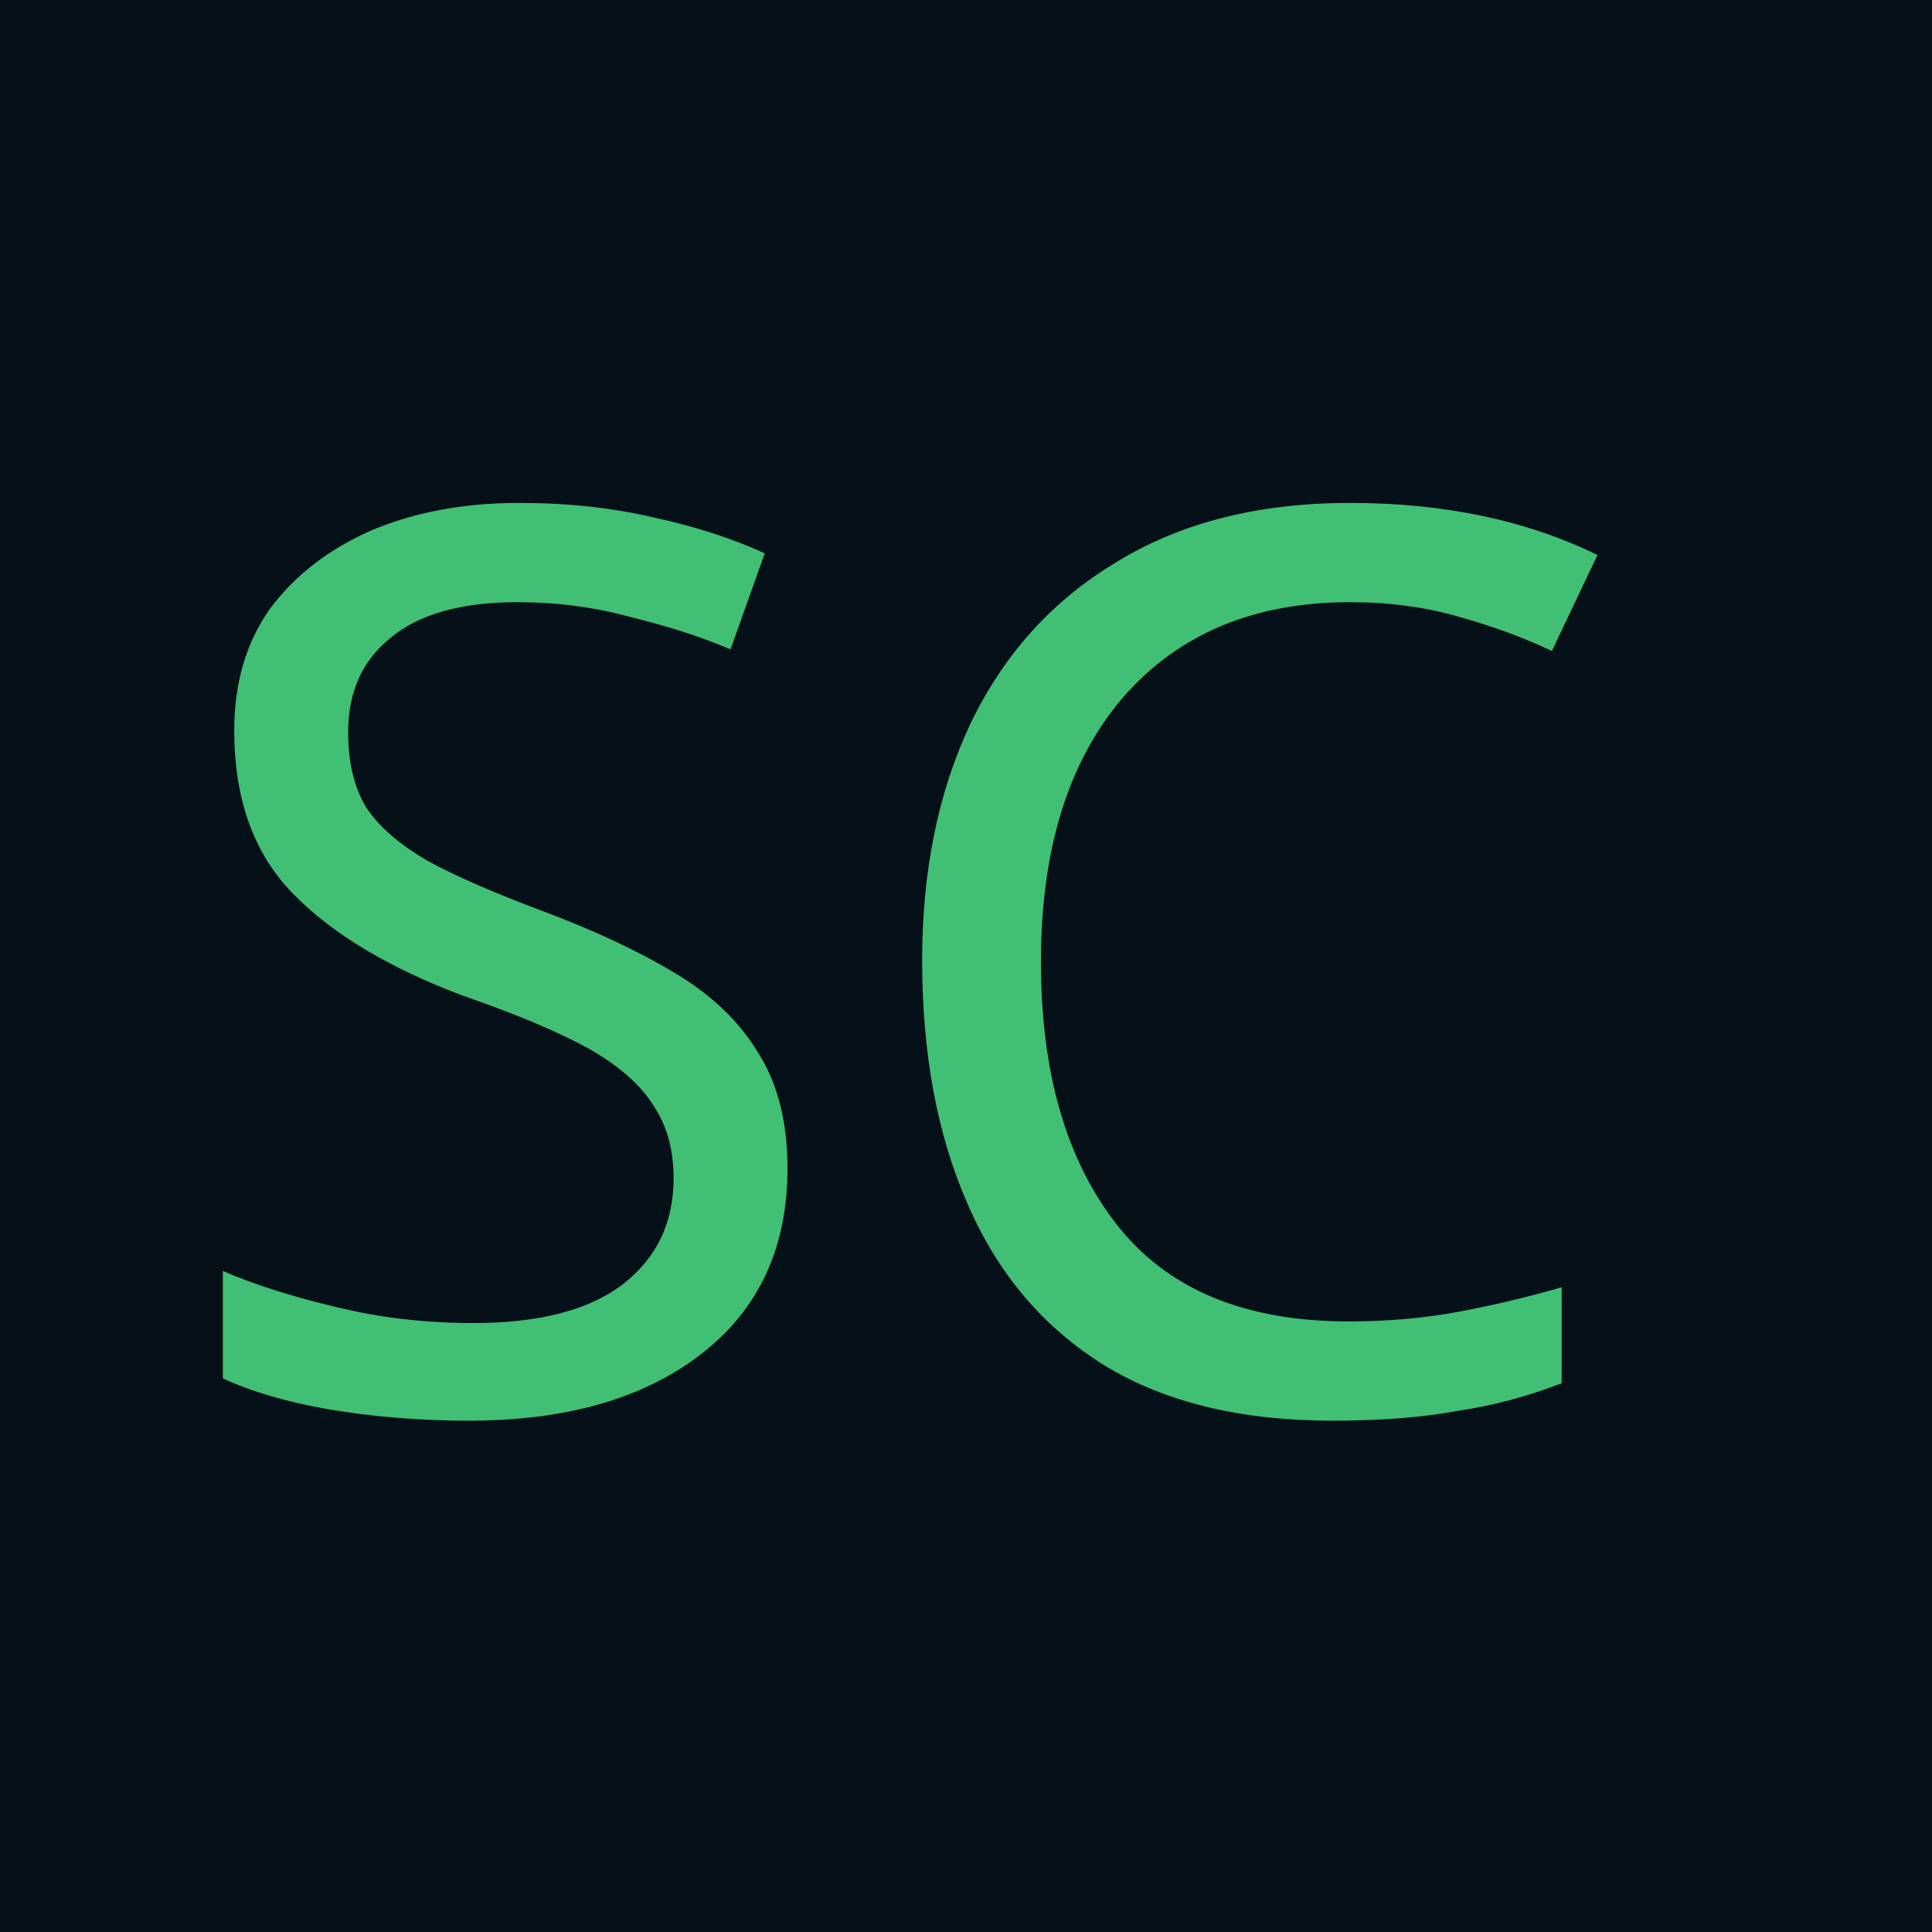
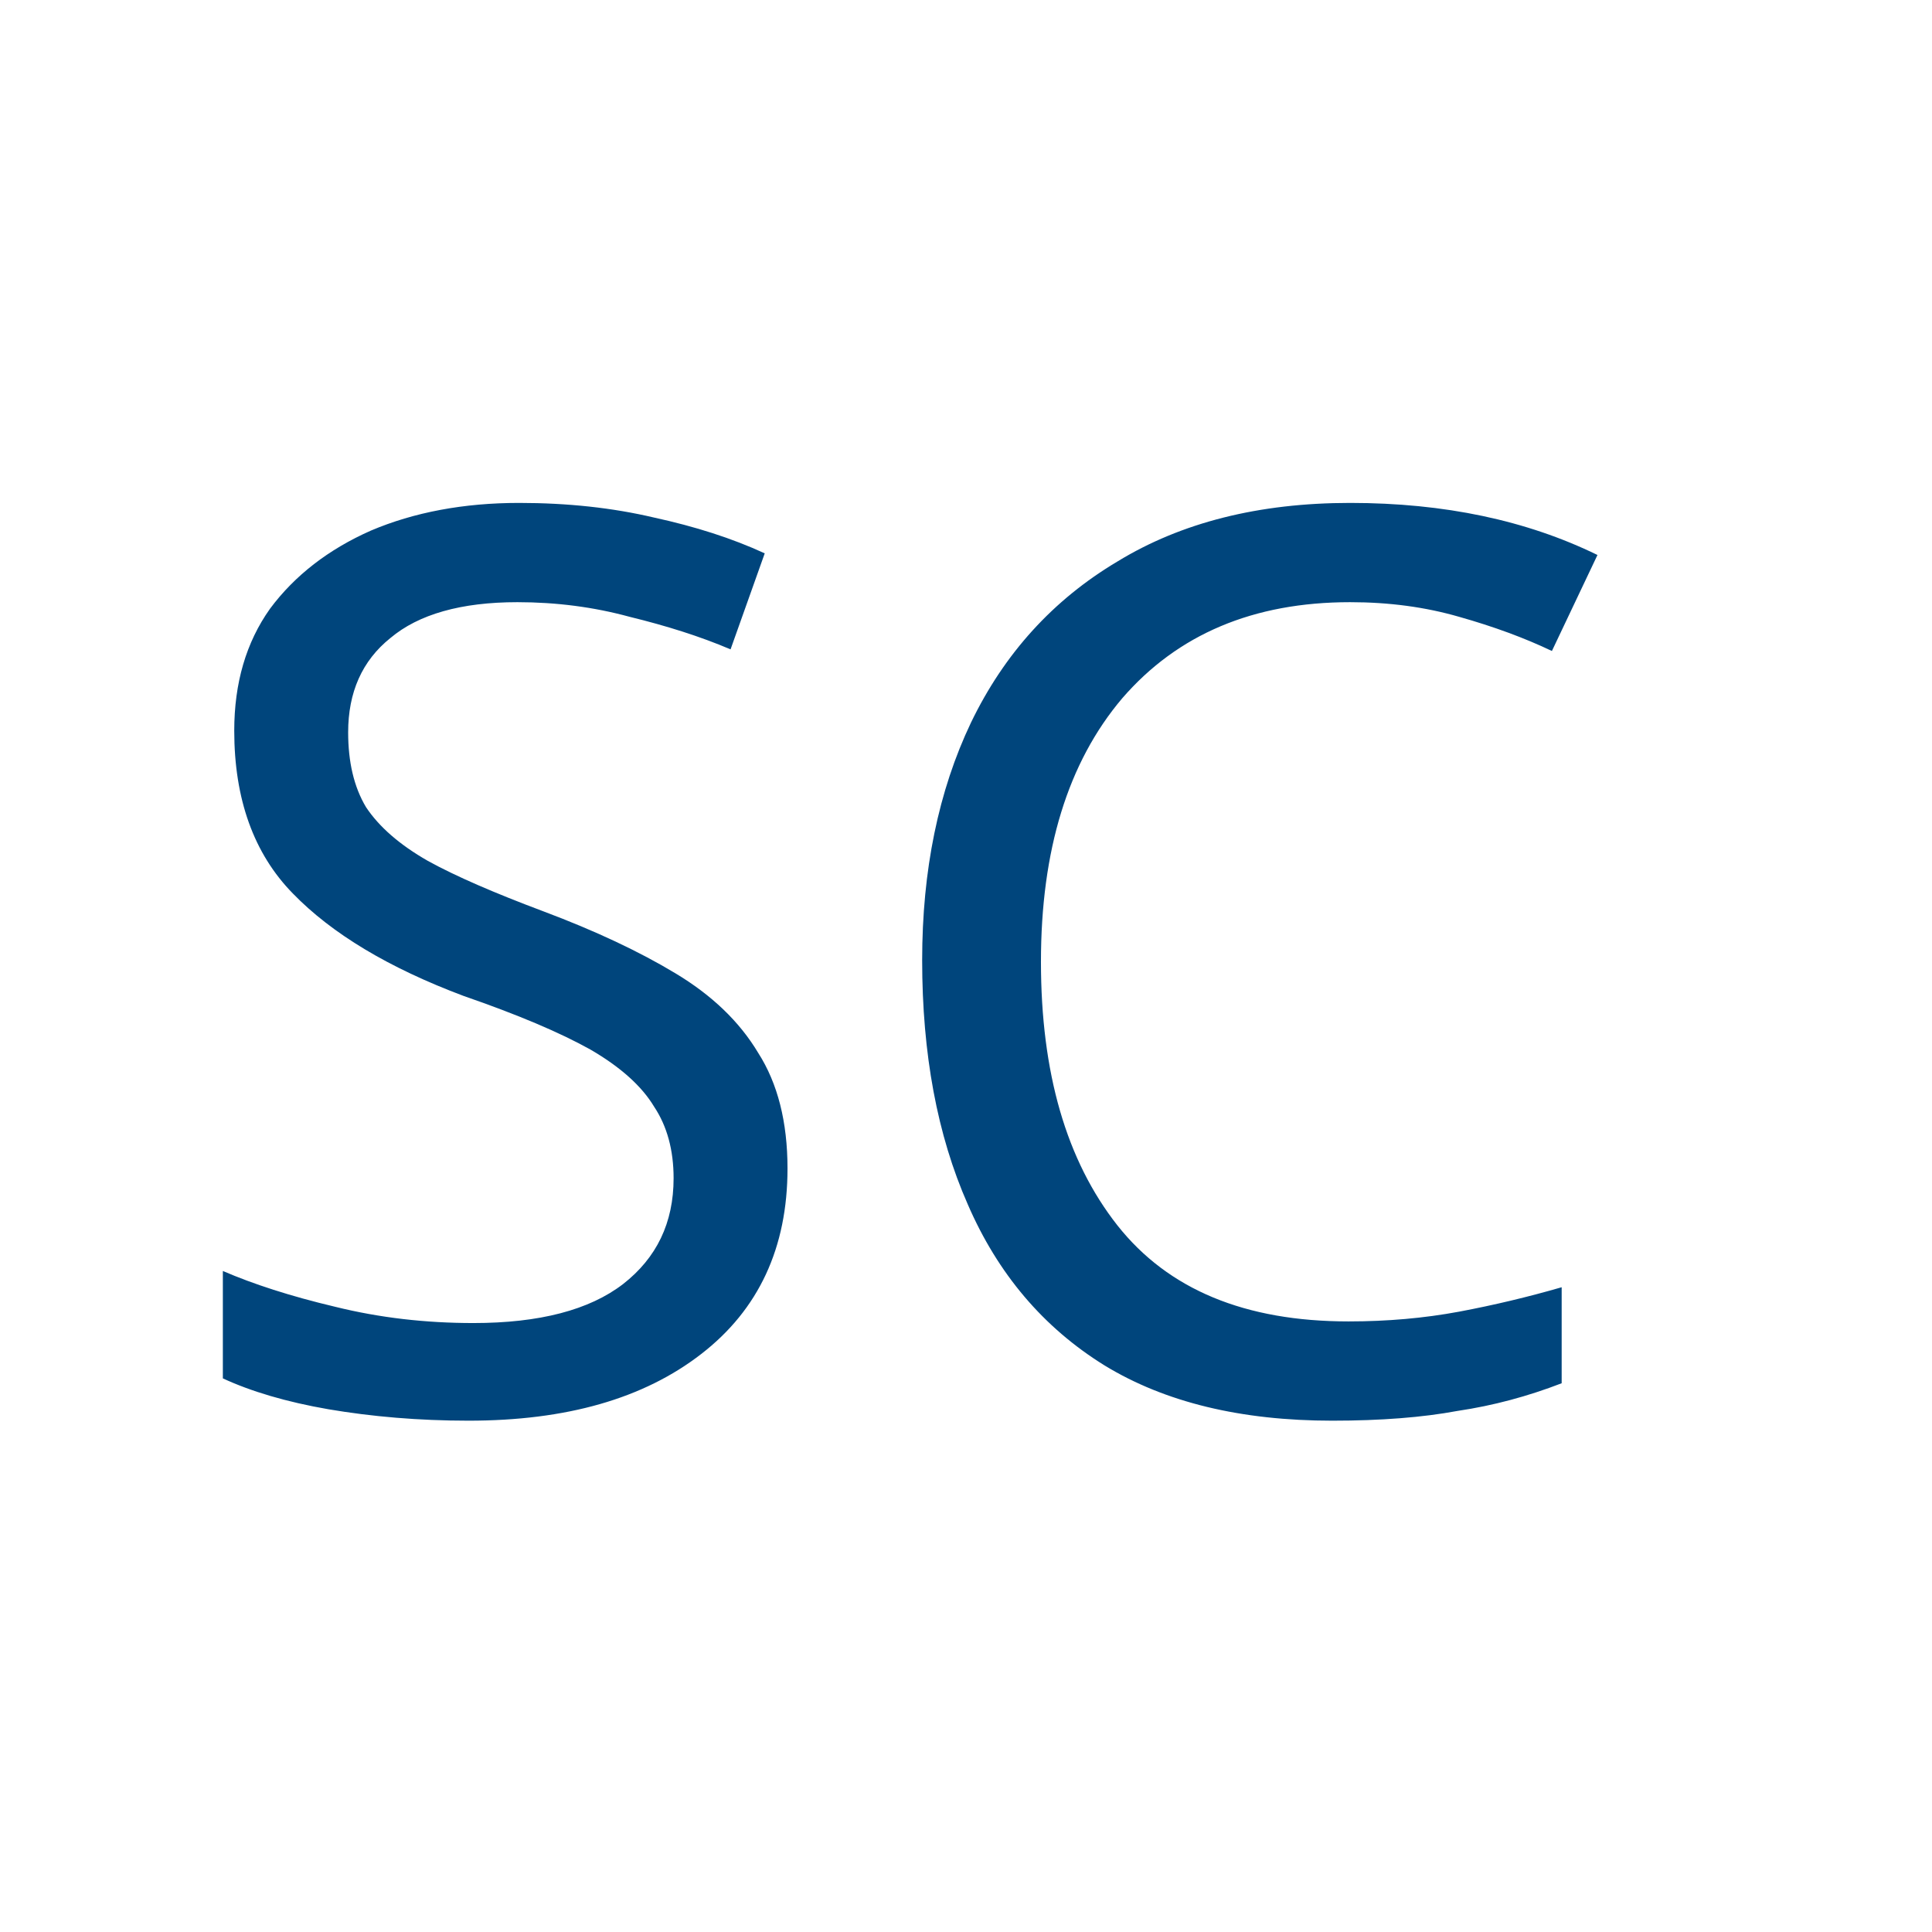
<svg xmlns="http://www.w3.org/2000/svg" width="100%" height="100%" viewBox="0 0 50 50" version="1.1" xml:space="preserve" style="fill-rule:evenodd;clip-rule:evenodd;stroke-linejoin:round;stroke-miterlimit:2;">
  <g transform="matrix(0.658247,0,0,0.80861,5.77541,3.13268)">
-     <rect x="-9.879" y="-5.087" width="78.537" height="64.701" style="fill:rgb(6,16,24);" />
+     <rect x="-9.879" y="-5.087" width="78.537" height="64.701" style="fill:rgb(255,255,255)" />
  </g>
  <g transform="matrix(2.69523,0,0,2.69523,-39.6198,-15.1266)">
-     <text x="16.23px" y="19.13px" style="font-family:'RalewayRoman-Bold', 'Raleway';font-weight:100;font-size:12px;fill:rgb(64,191,117);">SC</text>
+     <text x="16.23px" y="19.13px" style="font-family:'RalewayRoman-Bold', 'Raleway';font-weight:100;font-size:12px;fill:rgb(0,69,124);">SC</text>
  </g>
</svg>
